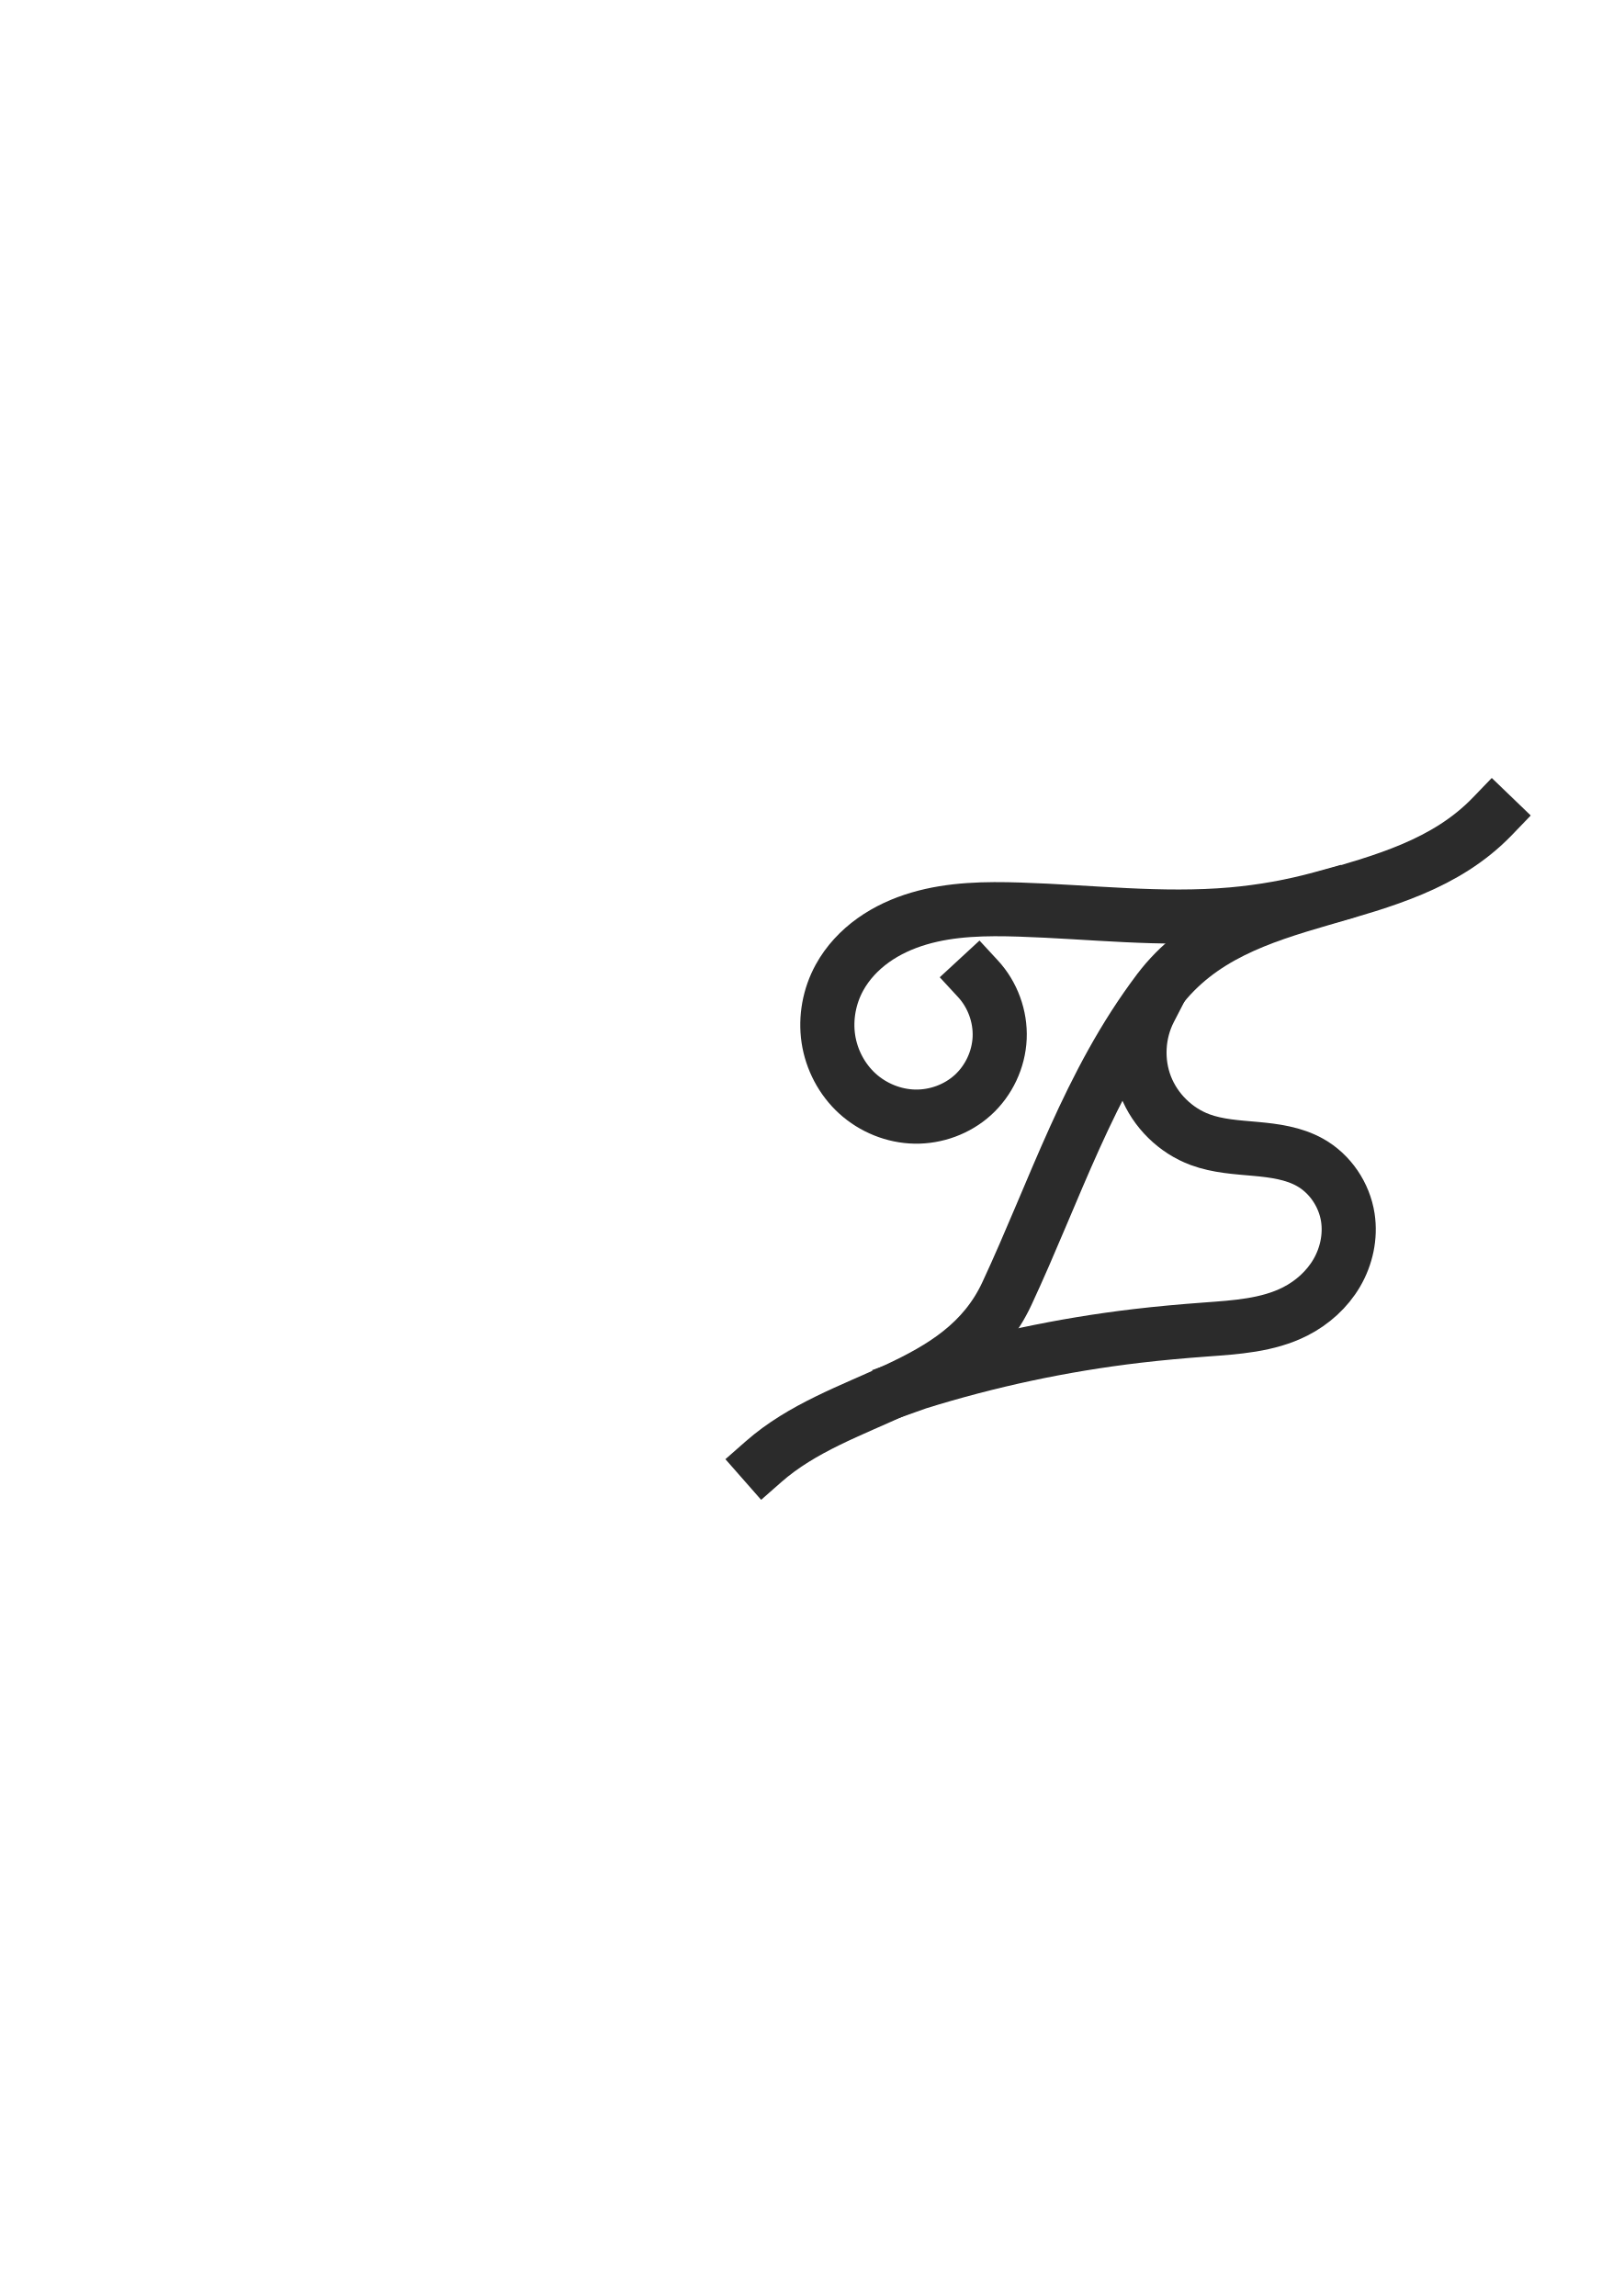
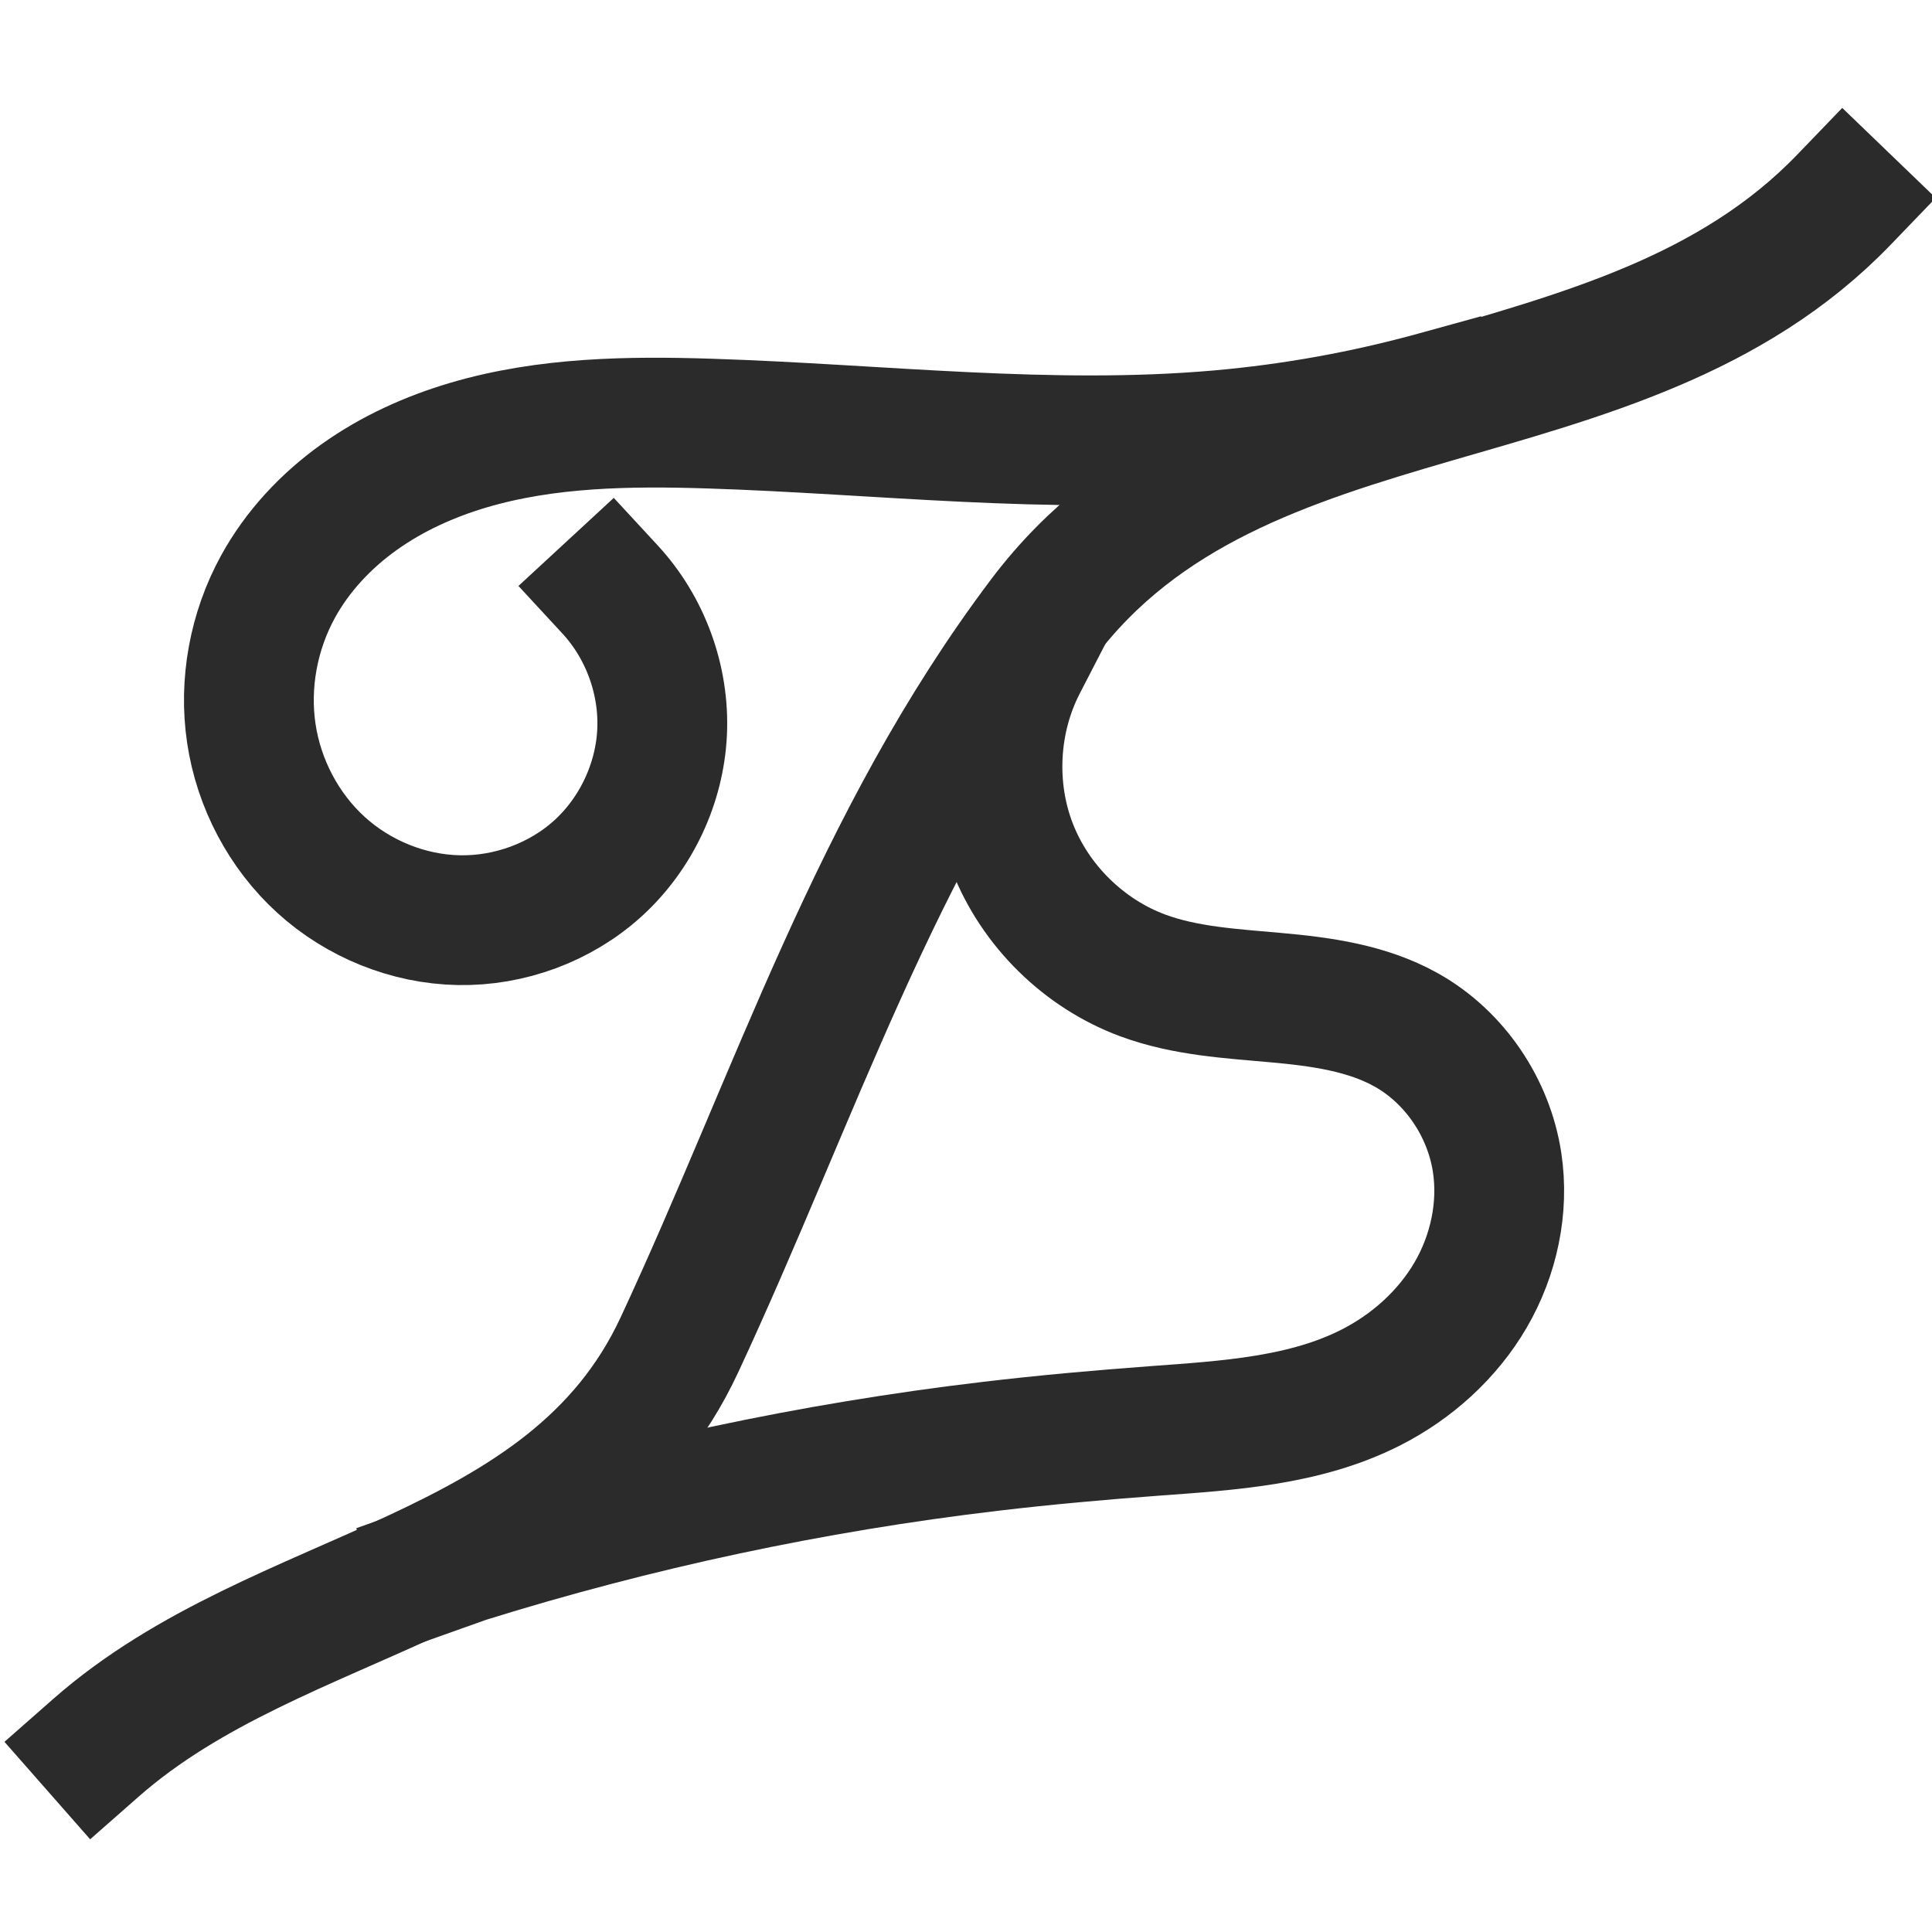
- <svg xmlns="http://www.w3.org/2000/svg" id="svg4608" version="1.1" viewBox="0 0 210 297" height="297mm" width="210mm">
-   <defs id="defs4602" />
-   <g id="layer1">
+ <svg xmlns="http://www.w3.org/2000/svg" version="1.1" width="256" height="256" viewbox="0 0 949 256" id="svg8">
+   <defs id="defs12" />
+   <g transform="matrix(2.456888,0,0,2.456888,-229.9147,-232.9459)" id="layer1">
    <path id="path4550-5-8" d="m 193.029,105.582 c -12.088,12.555 -32.592,8.508 -43.197,22.576 -9.033,11.983 -13.339,25.718 -19.611,39.188 -5.958,12.798 -21.523,12.986 -31.462,21.725" style="opacity:1;fill:none;fill-opacity:0.992;stroke:#2b2b2b;stroke-width:7;stroke-linecap:square;stroke-linejoin:miter;stroke-miterlimit:4;stroke-dasharray:none;stroke-dashoffset:608.542;stroke-opacity:1;paint-order:normal" />
    <path id="path4580-7-3" d="m 148.701,130.616 c -1.558,3.018 -1.755,6.706 -0.527,9.873 1.228,3.166 3.861,5.758 7.046,6.935 2.282,0.843 4.753,0.976 7.175,1.194 2.423,0.218 4.906,0.554 7.029,1.742 2.609,1.46 4.449,4.189 4.898,7.145 0.372,2.451 -0.183,5.012 -1.431,7.153 -1.249,2.141 -3.17,3.864 -5.38,4.987 -3.552,1.804 -7.662,2.046 -11.636,2.339 -2.968,0.218 -5.933,0.484 -8.889,0.834 -9.589,1.134 -19.072,3.156 -28.289,6.031 l -1.432,0.509" style="opacity:1;fill:none;fill-opacity:0.992;stroke:#2b2b2b;stroke-width:7;stroke-linecap:square;stroke-linejoin:miter;stroke-miterlimit:4;stroke-dasharray:none;stroke-dashoffset:608.542;stroke-opacity:1;paint-order:normal" />
    <path id="path4592-7-9" d="m 126.487,126.611 c 1.895,2.051 2.927,4.875 2.802,7.664 -0.125,2.789 -1.405,5.51 -3.475,7.384 -2.022,1.83 -4.763,2.832 -7.489,2.781 -2.727,-0.051 -5.414,-1.145 -7.431,-2.98 -2.017,-1.835 -3.356,-4.391 -3.759,-7.088 -0.403,-2.697 0.123,-5.518 1.433,-7.91 1.053,-1.923 2.591,-3.561 4.375,-4.835 1.784,-1.274 3.809,-2.19 5.911,-2.81 4.205,-1.24 8.661,-1.298 13.043,-1.157 9.156,0.295 18.327,1.42 27.452,0.619 3.94,-0.346 7.849,-1.051 11.662,-2.103" style="opacity:1;fill:none;fill-opacity:0.992;stroke:#2b2b2b;stroke-width:7;stroke-linecap:square;stroke-linejoin:miter;stroke-miterlimit:4;stroke-dasharray:none;stroke-dashoffset:608.542;stroke-opacity:1;paint-order:normal" />
  </g>
</svg>
